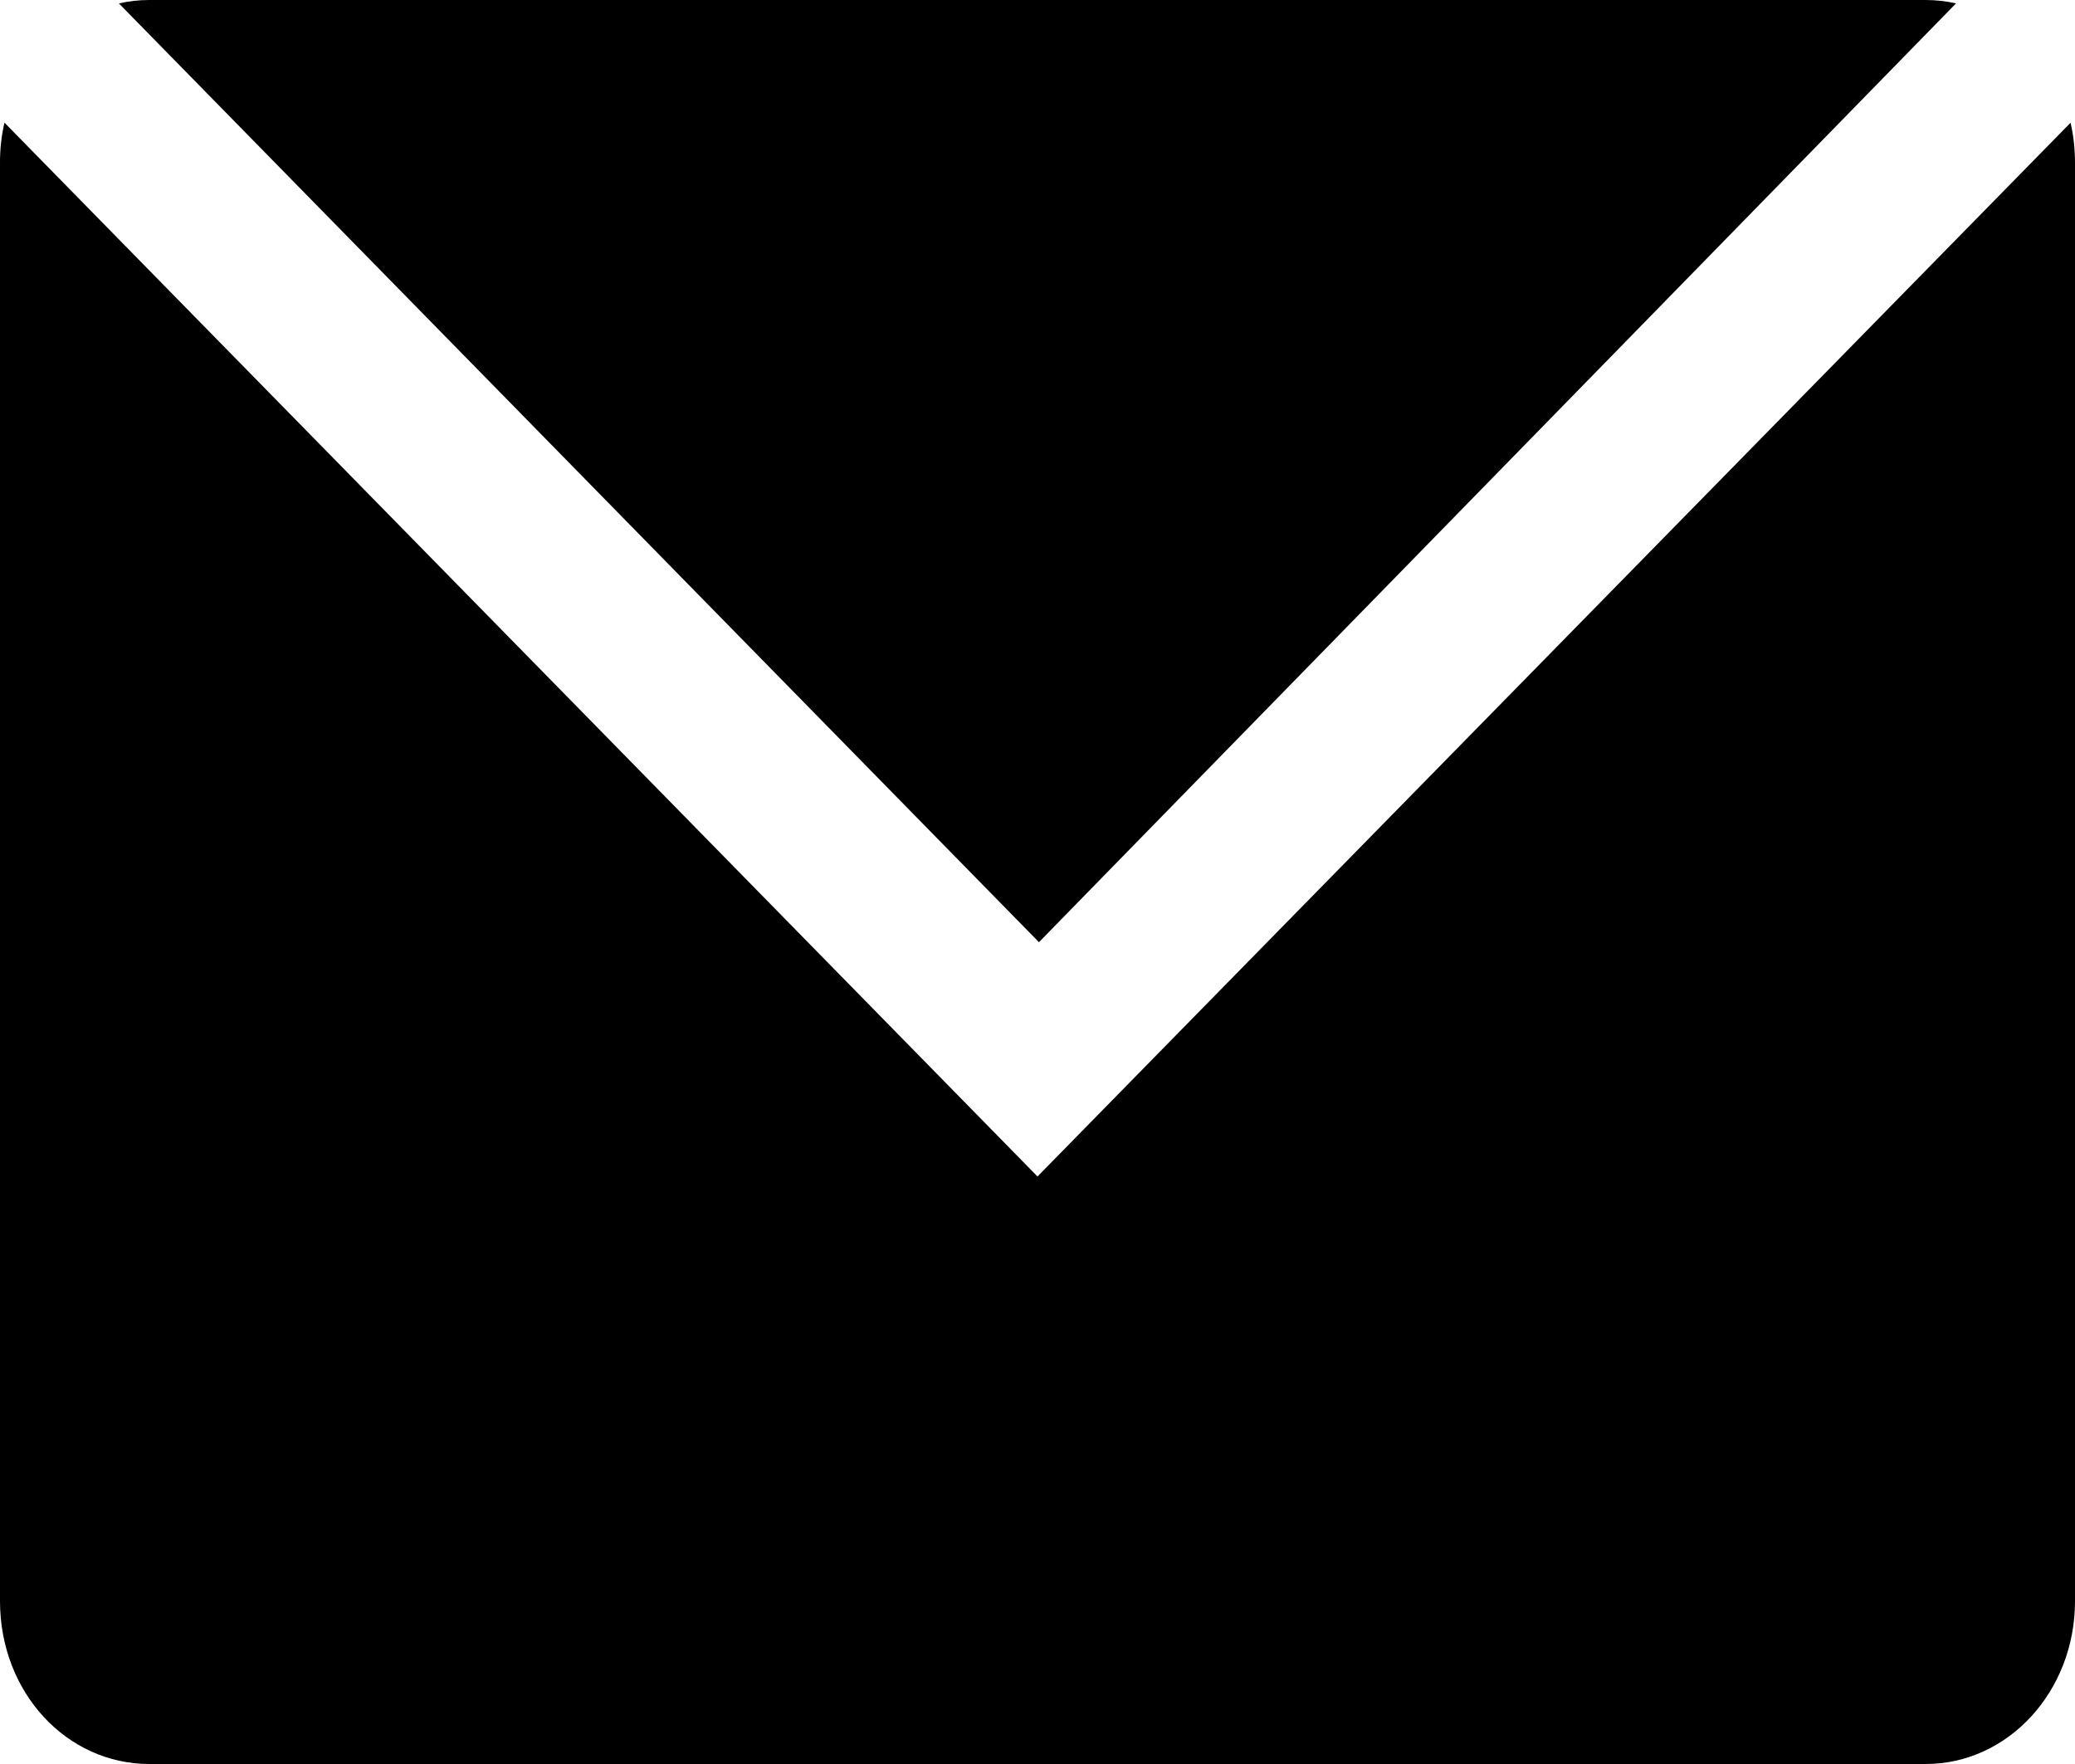
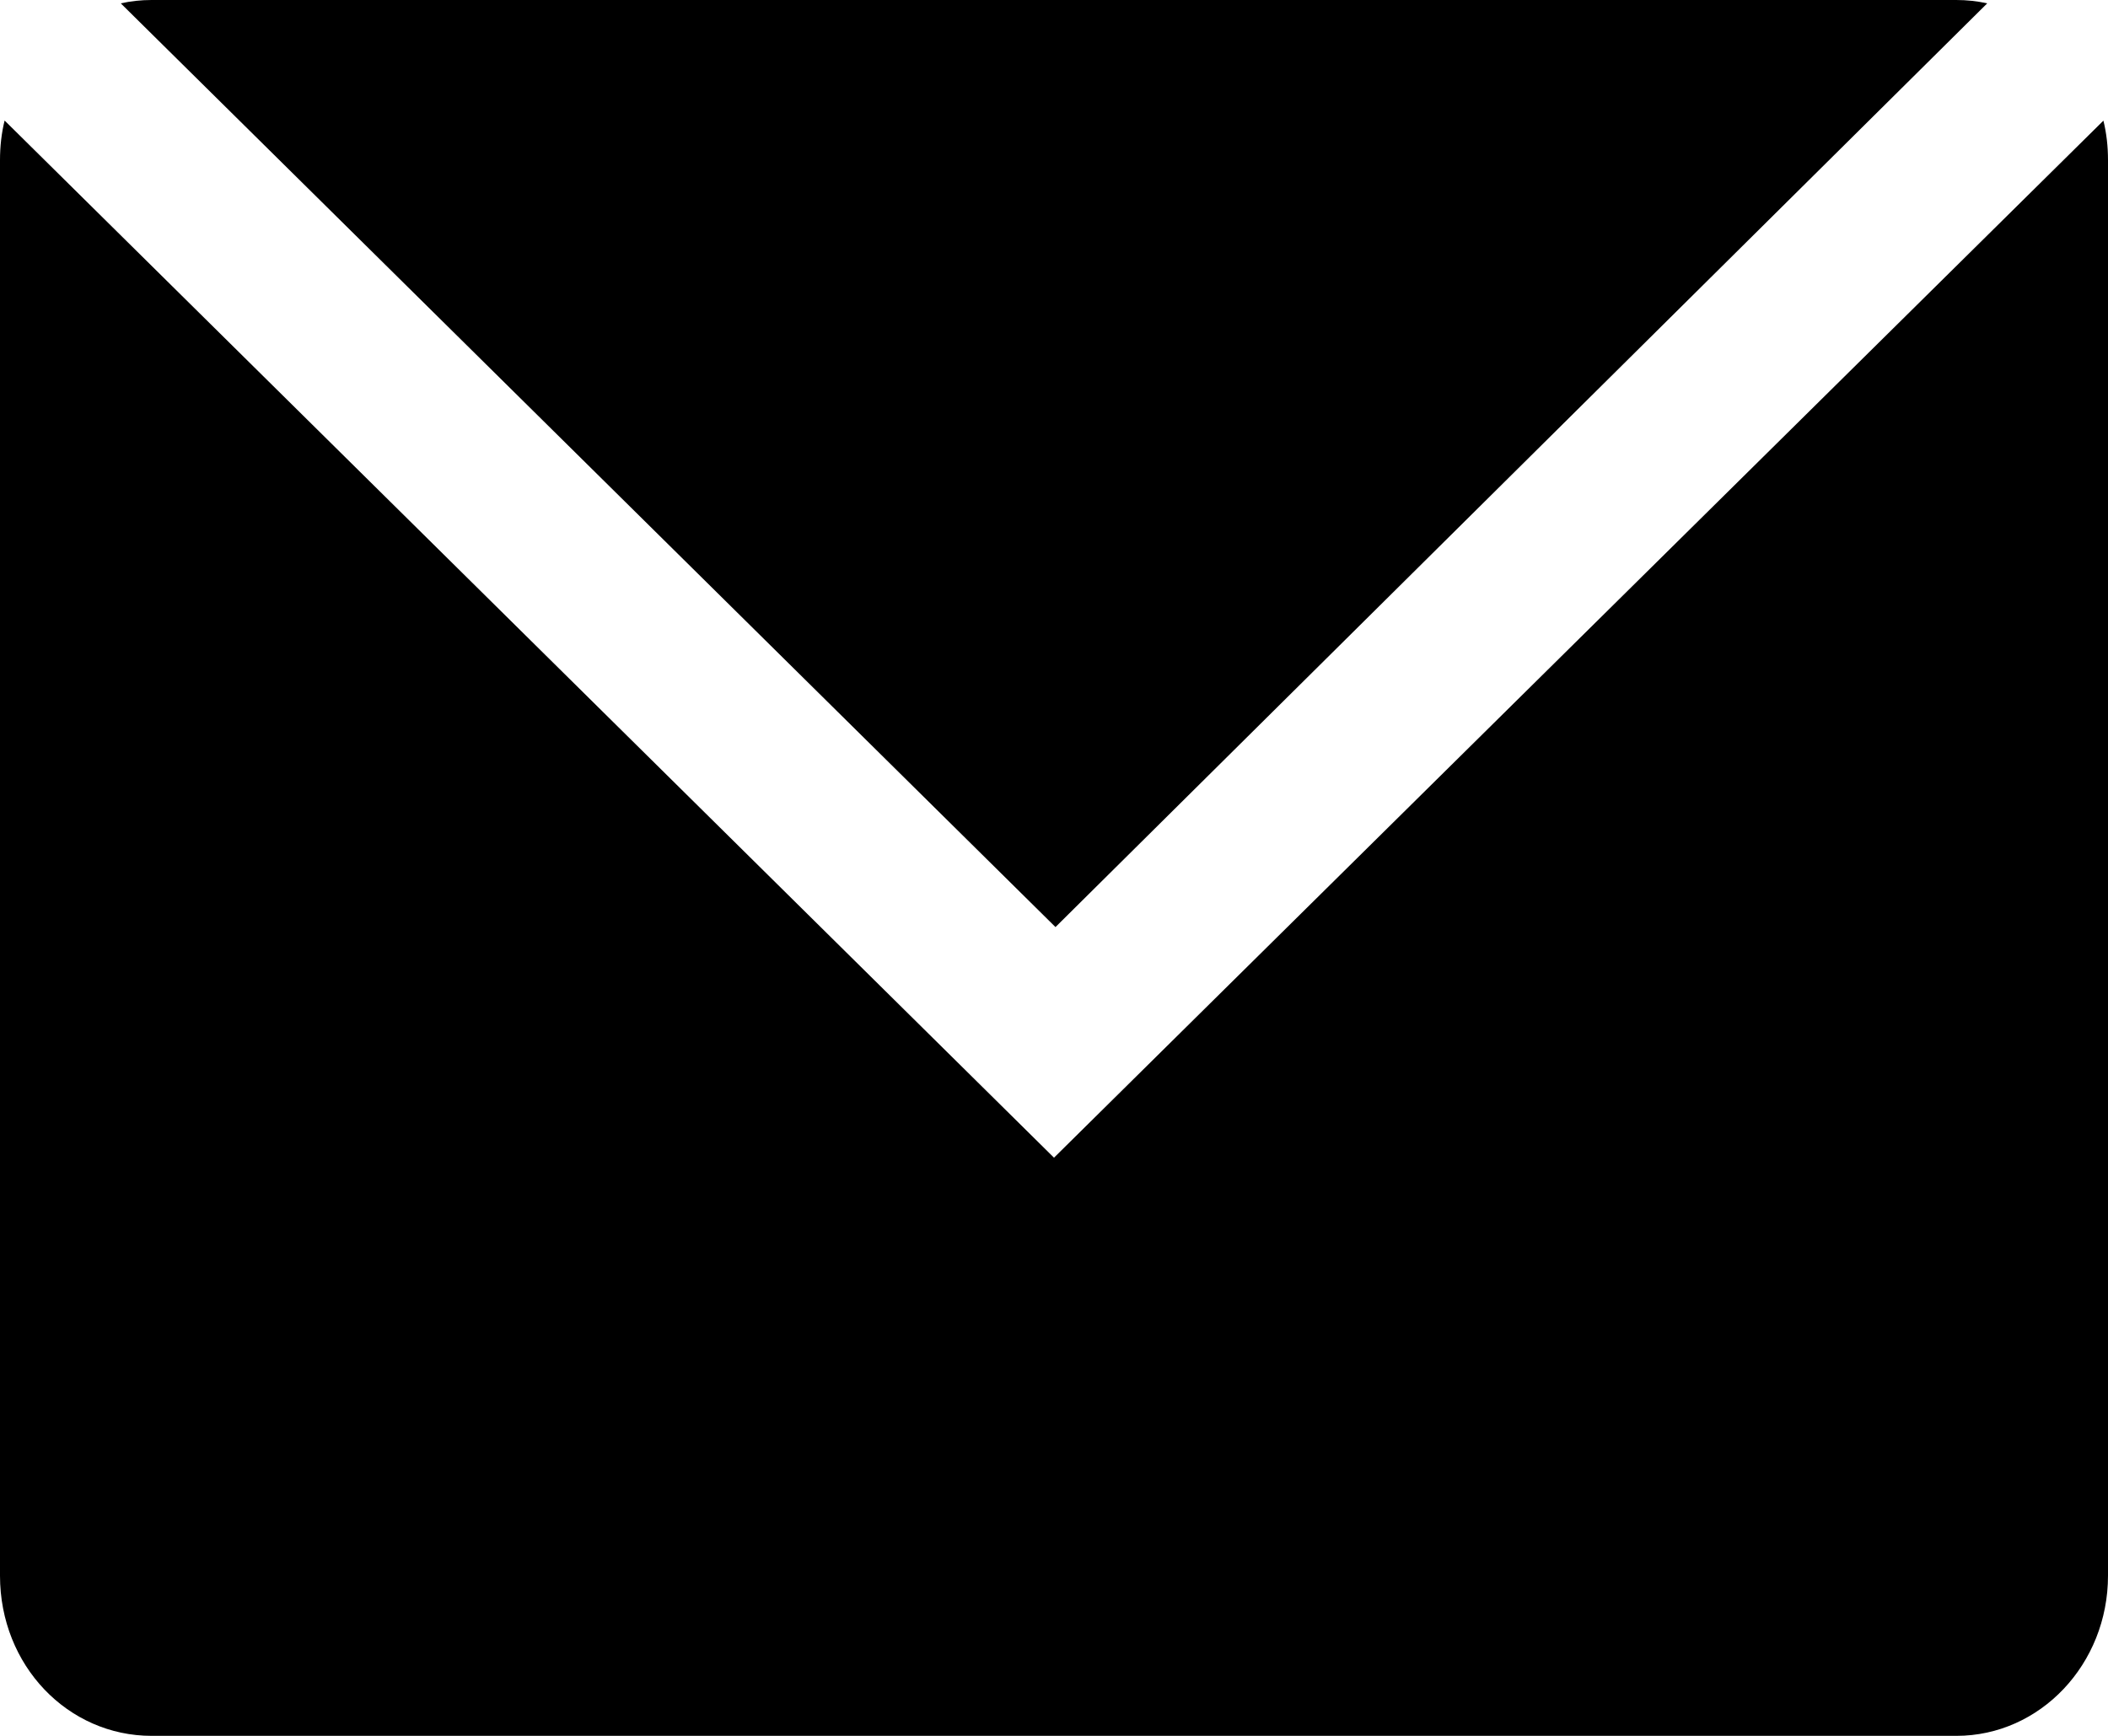
- <svg xmlns="http://www.w3.org/2000/svg" viewBox="0 0 20 17">
-   <path d="M.043 1.182A1.686 1.686 0 0 0 0 1.569V15.43C0 16.313.644 17 1.439 17h17.122c.796 0 1.439-.702 1.439-1.569V1.57c0-.134-.014-.264-.043-.387L10 11.338.043 1.182zM1.146.033C1.24.011 1.338 0 1.437 0h17.122c.101 0 .199.011.294.033L10.014 9.08 1.146.033z" />
+ <svg xmlns="http://www.w3.org/2000/svg" width="17px" height="14px" viewBox="0 0 17 14" version="1.1">
+   <defs />
+   <g id="mail-close" stroke="none" stroke-width="1" fill="none" fill-rule="evenodd">
+     <path d="M0.037,0.973 C0.012,1.074 0,1.181 0,1.292 L0,12.708 C0,13.434 0.548,14 1.223,14 L15.777,14 C16.453,14 17,13.422 17,12.708 L17,1.292 C17,1.181 16.988,1.074 16.963,0.973 L8.5,9.337 L0.038,0.973 L0.037,0.973 Z M0.974,0.027 C1.054,0.009 1.137,0 1.222,0 L15.776,0 C15.862,0 15.945,0.009 16.026,0.027 L8.512,7.477 L0.974,0.027 Z" id="Shape" fill="#000000" fill-rule="nonzero" />
+   </g>
</svg>
